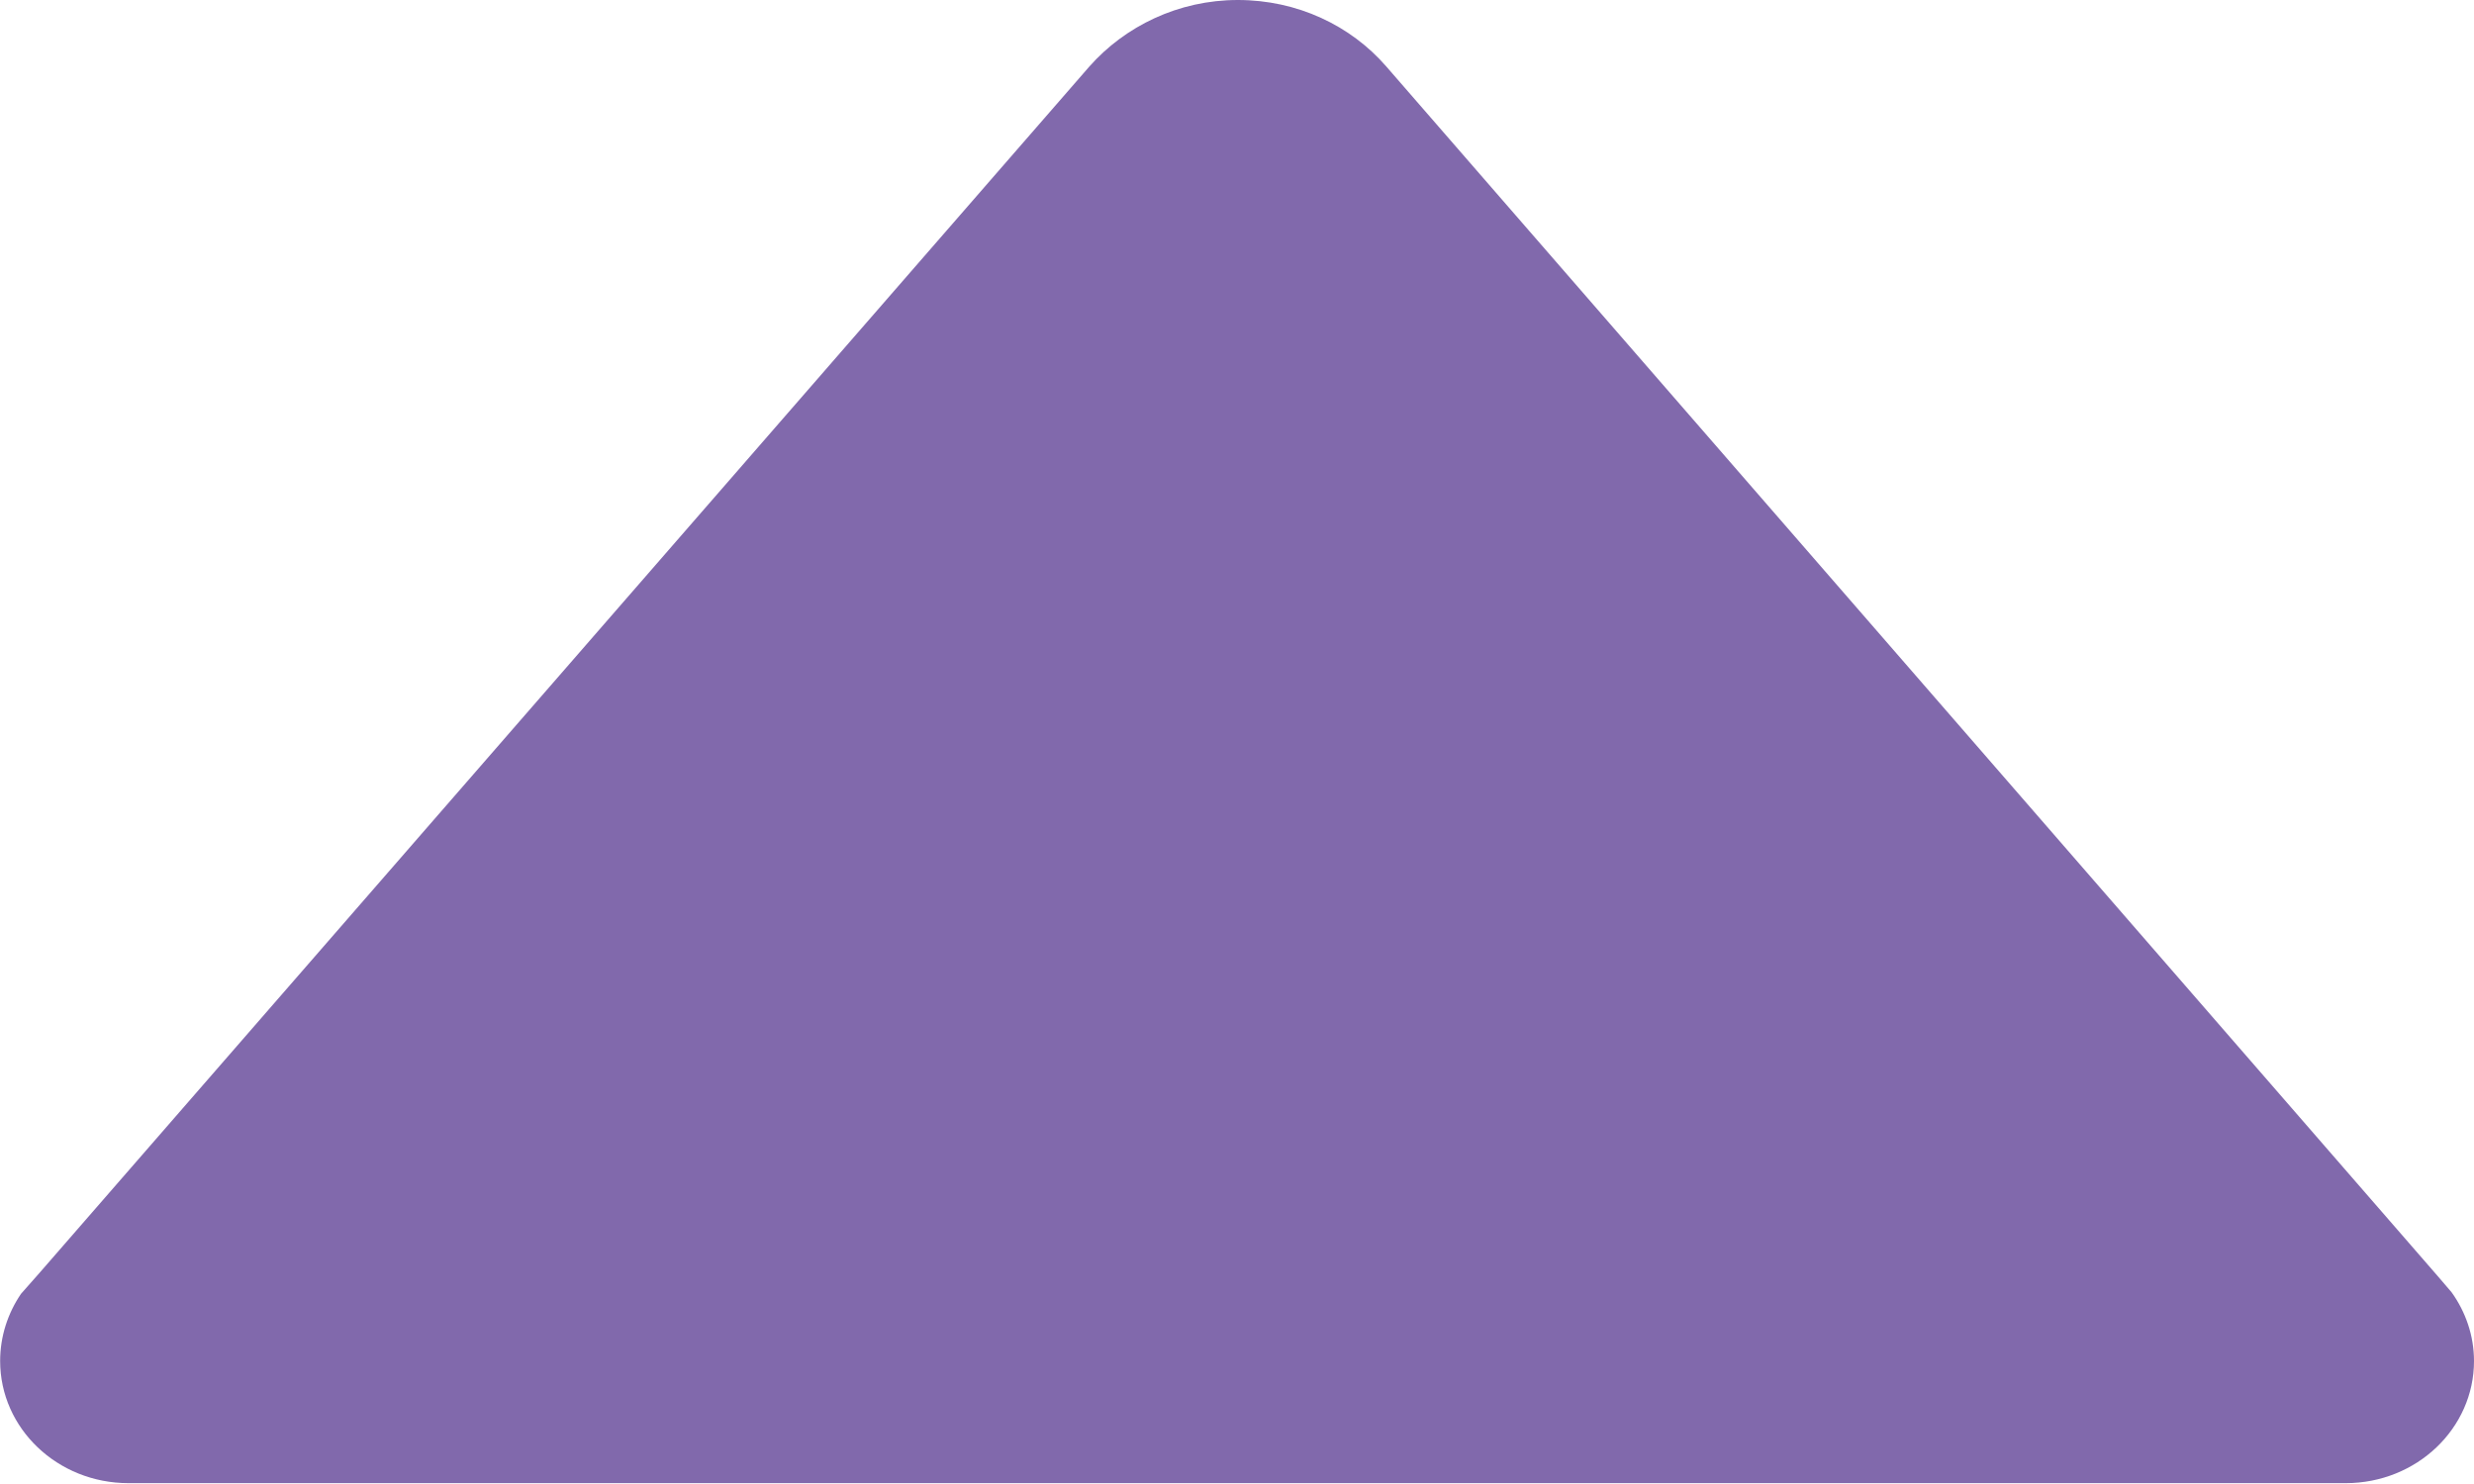
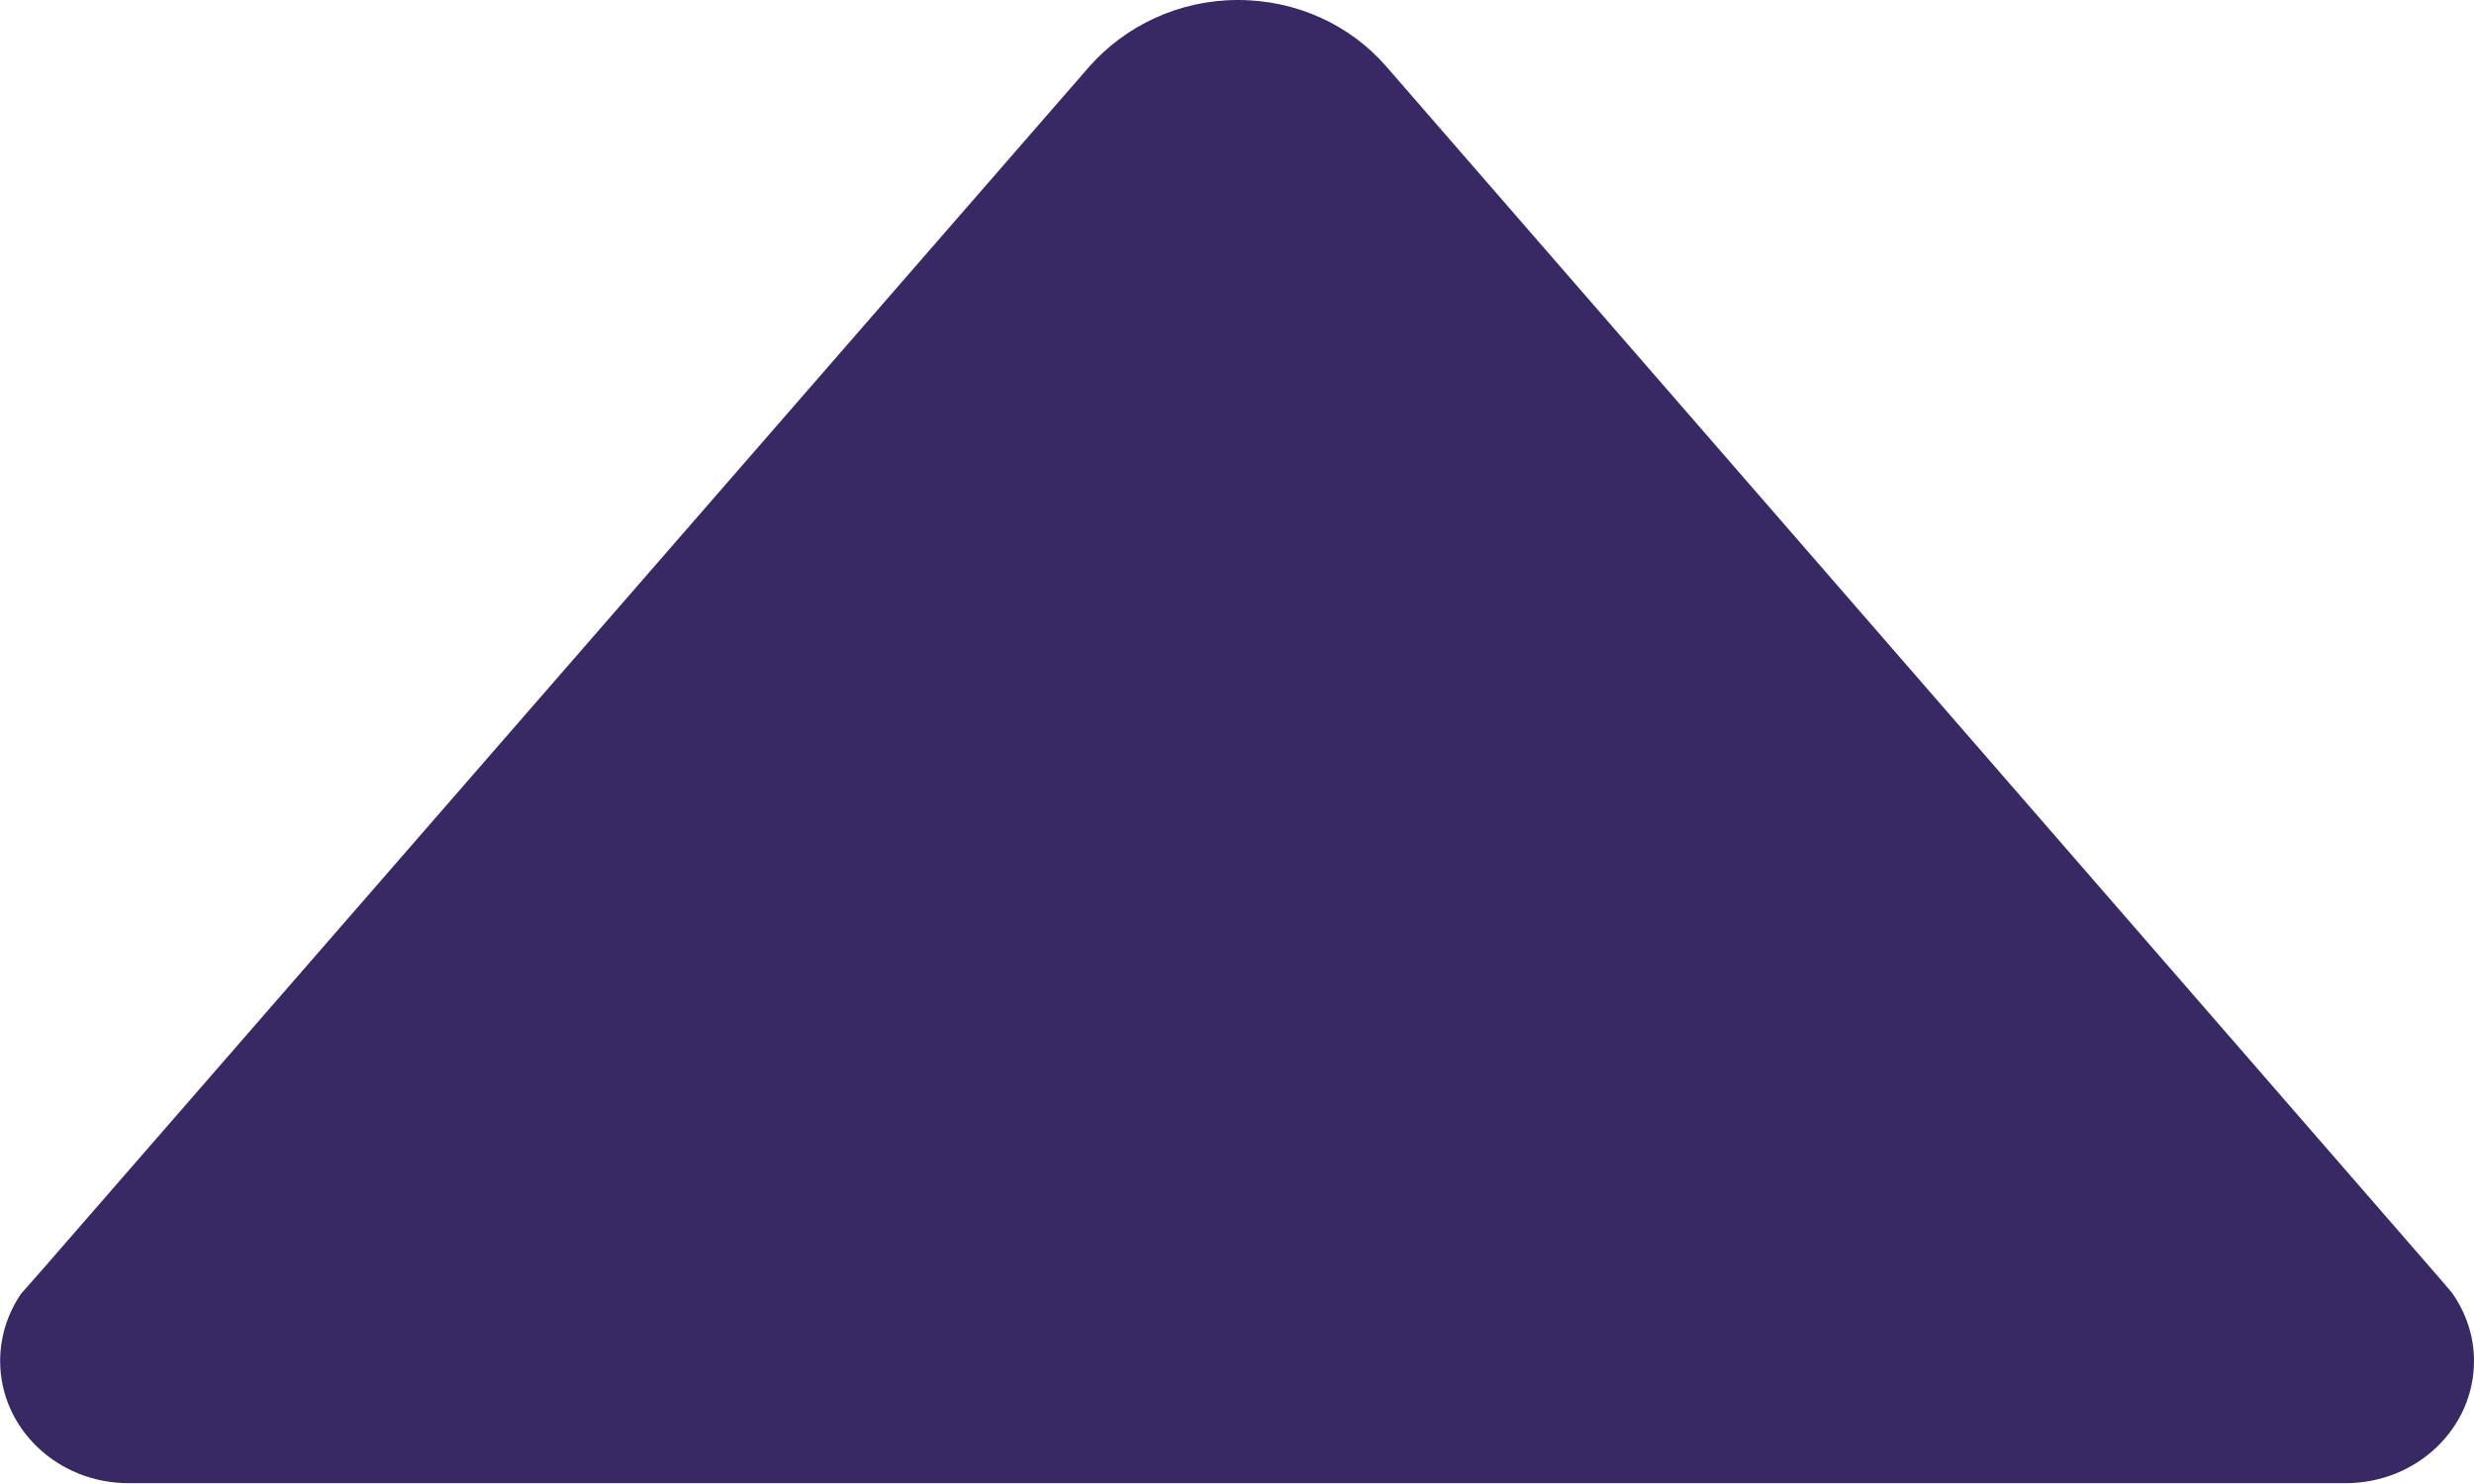
- <svg xmlns="http://www.w3.org/2000/svg" version="1.1" id="Layer_1" x="0px" y="0px" width="512px" height="307.024px" viewBox="0 0 512 307.024" enable-background="new 0 0 512 307.024" xml:space="preserve">
-   <path fill="#8169AC" d="M507.359,267.509l-2.88-3.363L286.893,13.759C279.533,5.281,268.492,0,256.176,0  c-12.321,0-23.36,5.44-30.72,13.759L8.029,263.666l-3.679,4.162c-2.719,3.998-4.32,8.798-4.32,13.914  c0,13.921,11.839,25.282,26.558,25.282l0,0h458.854l0,0c14.721,0,26.559-11.361,26.559-25.282  C512,276.465,510.24,271.508,507.359,267.509z" />
+ <svg xmlns="http://www.w3.org/2000/svg" version="1.1" id="Layer_1" x="0px" y="0px" width="512px" height="307.023px" viewBox="0 0 512 307.023" enable-background="new 0 0 512 307.023" xml:space="preserve">
+   <path fill="#382863" d="M507.359,267.509l-2.881-3.363L286.893,13.759C279.533,5.281,268.492,0,256.176,0  c-12.321,0-23.36,5.439-30.72,13.759L8.029,263.666l-3.679,4.162c-2.719,3.997-4.32,8.798-4.32,13.913  c0,13.922,11.839,25.282,26.558,25.282l0,0h458.854l0,0c14.721,0,26.559-11.36,26.559-25.282  C512,276.465,510.24,271.508,507.359,267.509z" />
</svg>
